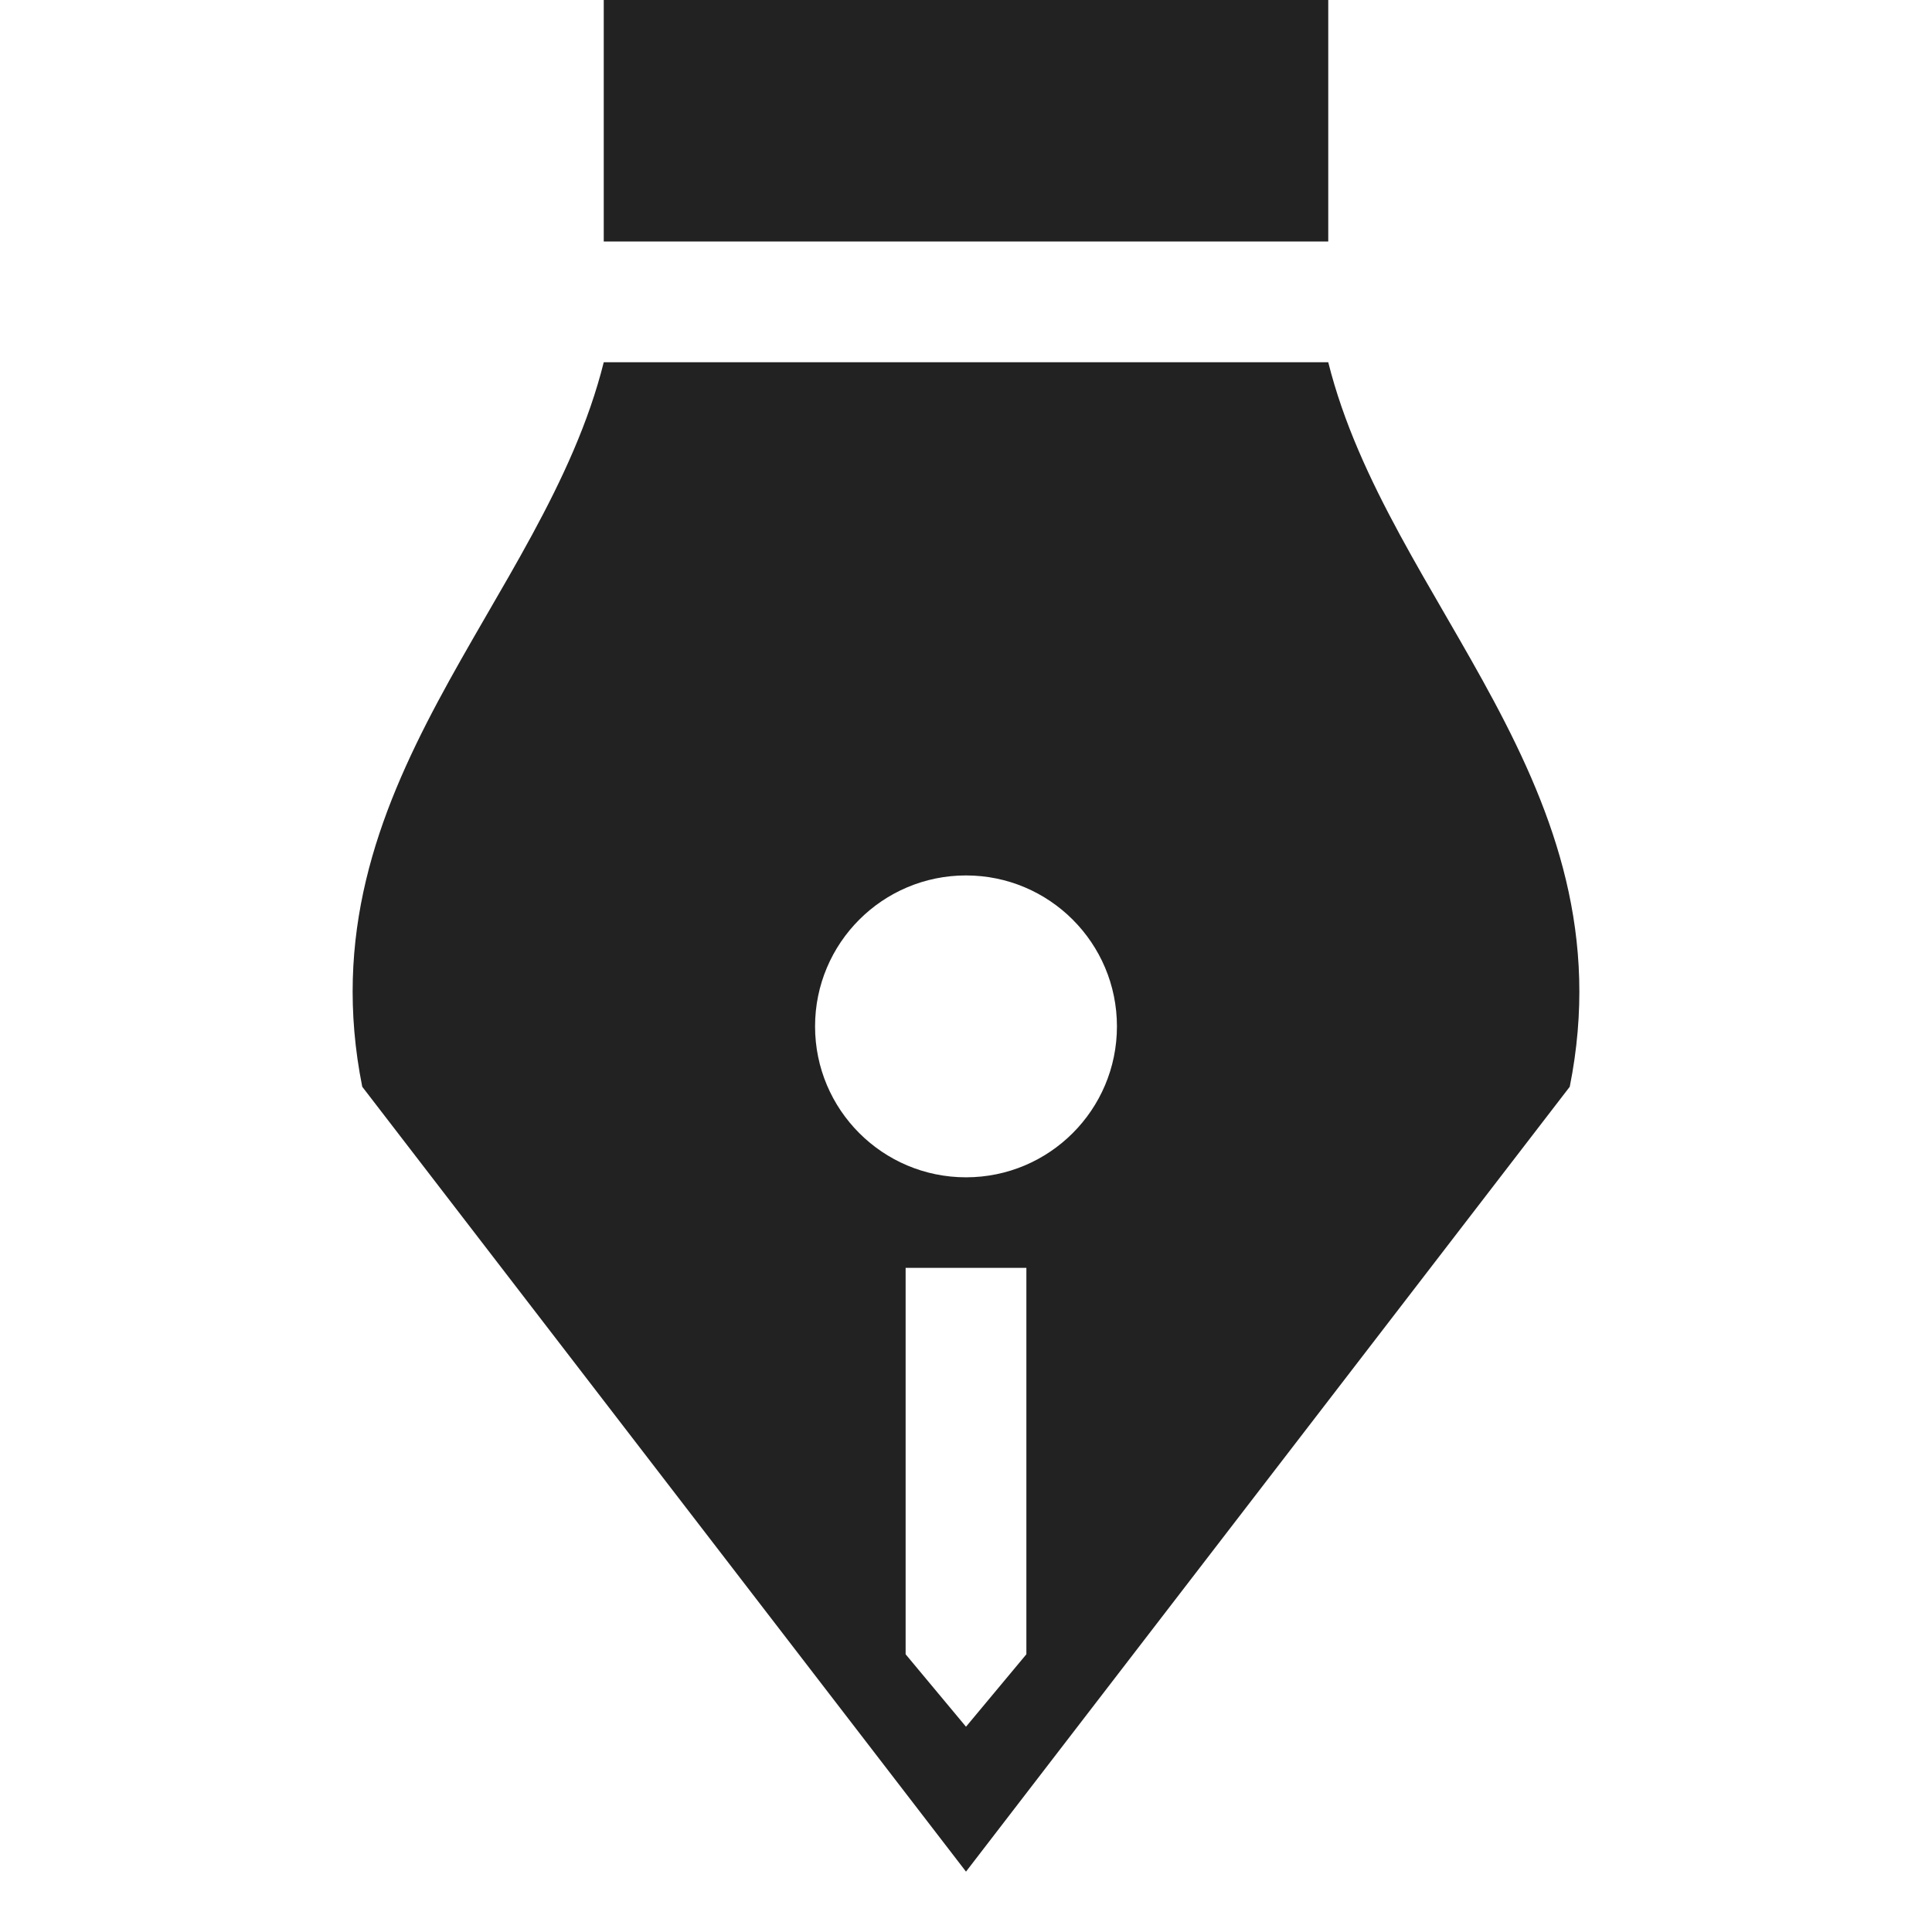
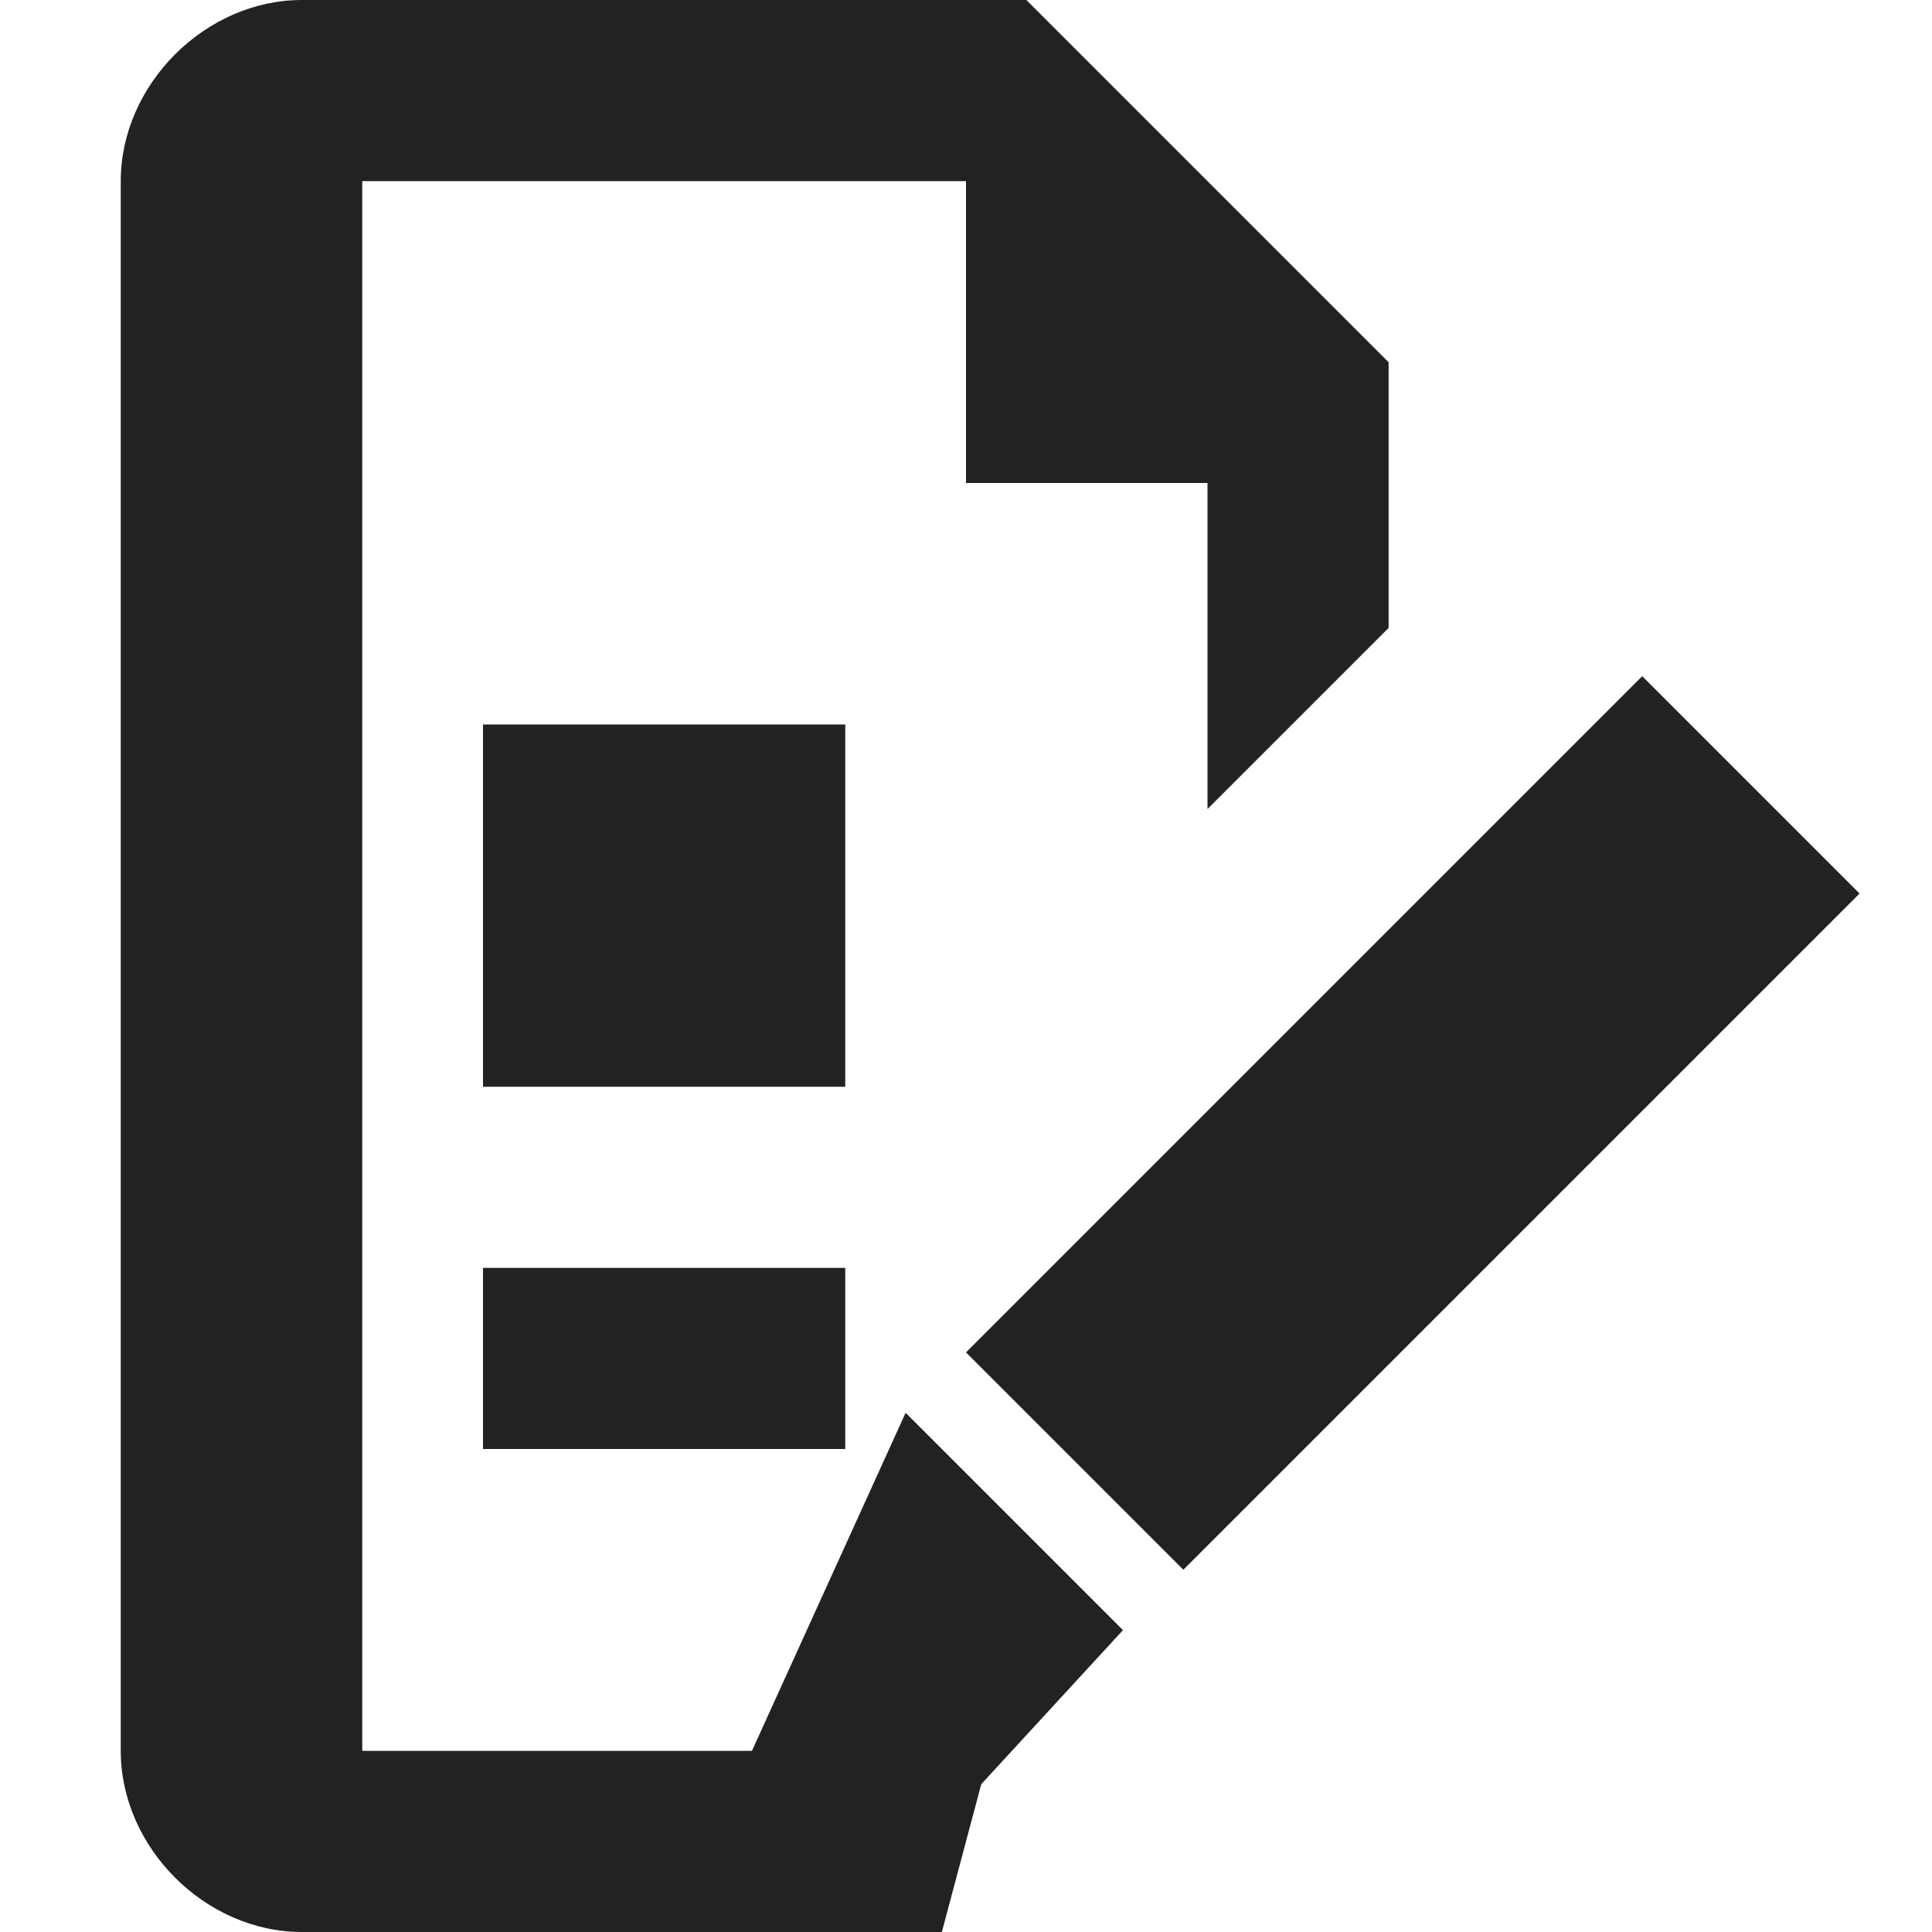
<svg xmlns="http://www.w3.org/2000/svg" width="16" height="16" viewBox="0 0 16 16">
-   <path fill="#222222" d="M5 0h6v2H5z" />
-   <path fill="#222222" fill-rule="evenodd" d="M5 3h6c0.5 2 2.5 3.5 2 6l-5 6.5L3 9c-0.5-2.5 1.5-4 2-6zm3 4.25a1.25 1.25 0 1 0 0 2.5 1.25 1.25 0 1 0 0-2.5zM7.5 10.5v3.2l0.5 0.6 0.5-0.6v-3.2z" />
+   <path fill="#222222" d="M2.5 0h6l3 3v2.2l-1.5 1.5V4H8V1.5H3v13h5.2L7.8 16H2.5C1.7 16 1 15.3 1 14.5v-13C1 .7 1.7 0 2.5 0z" />
+   <path fill="#222222" d="M4 6h3v3H4zM4 10.5h3V12H4z" />
+   <path fill="#222222" d="M13.6 5.6l1.8 1.8-5.6 5.6-1.8-1.8zM7.5 11.7l1.8 1.8L7 16H6v-1z" />
</svg>
